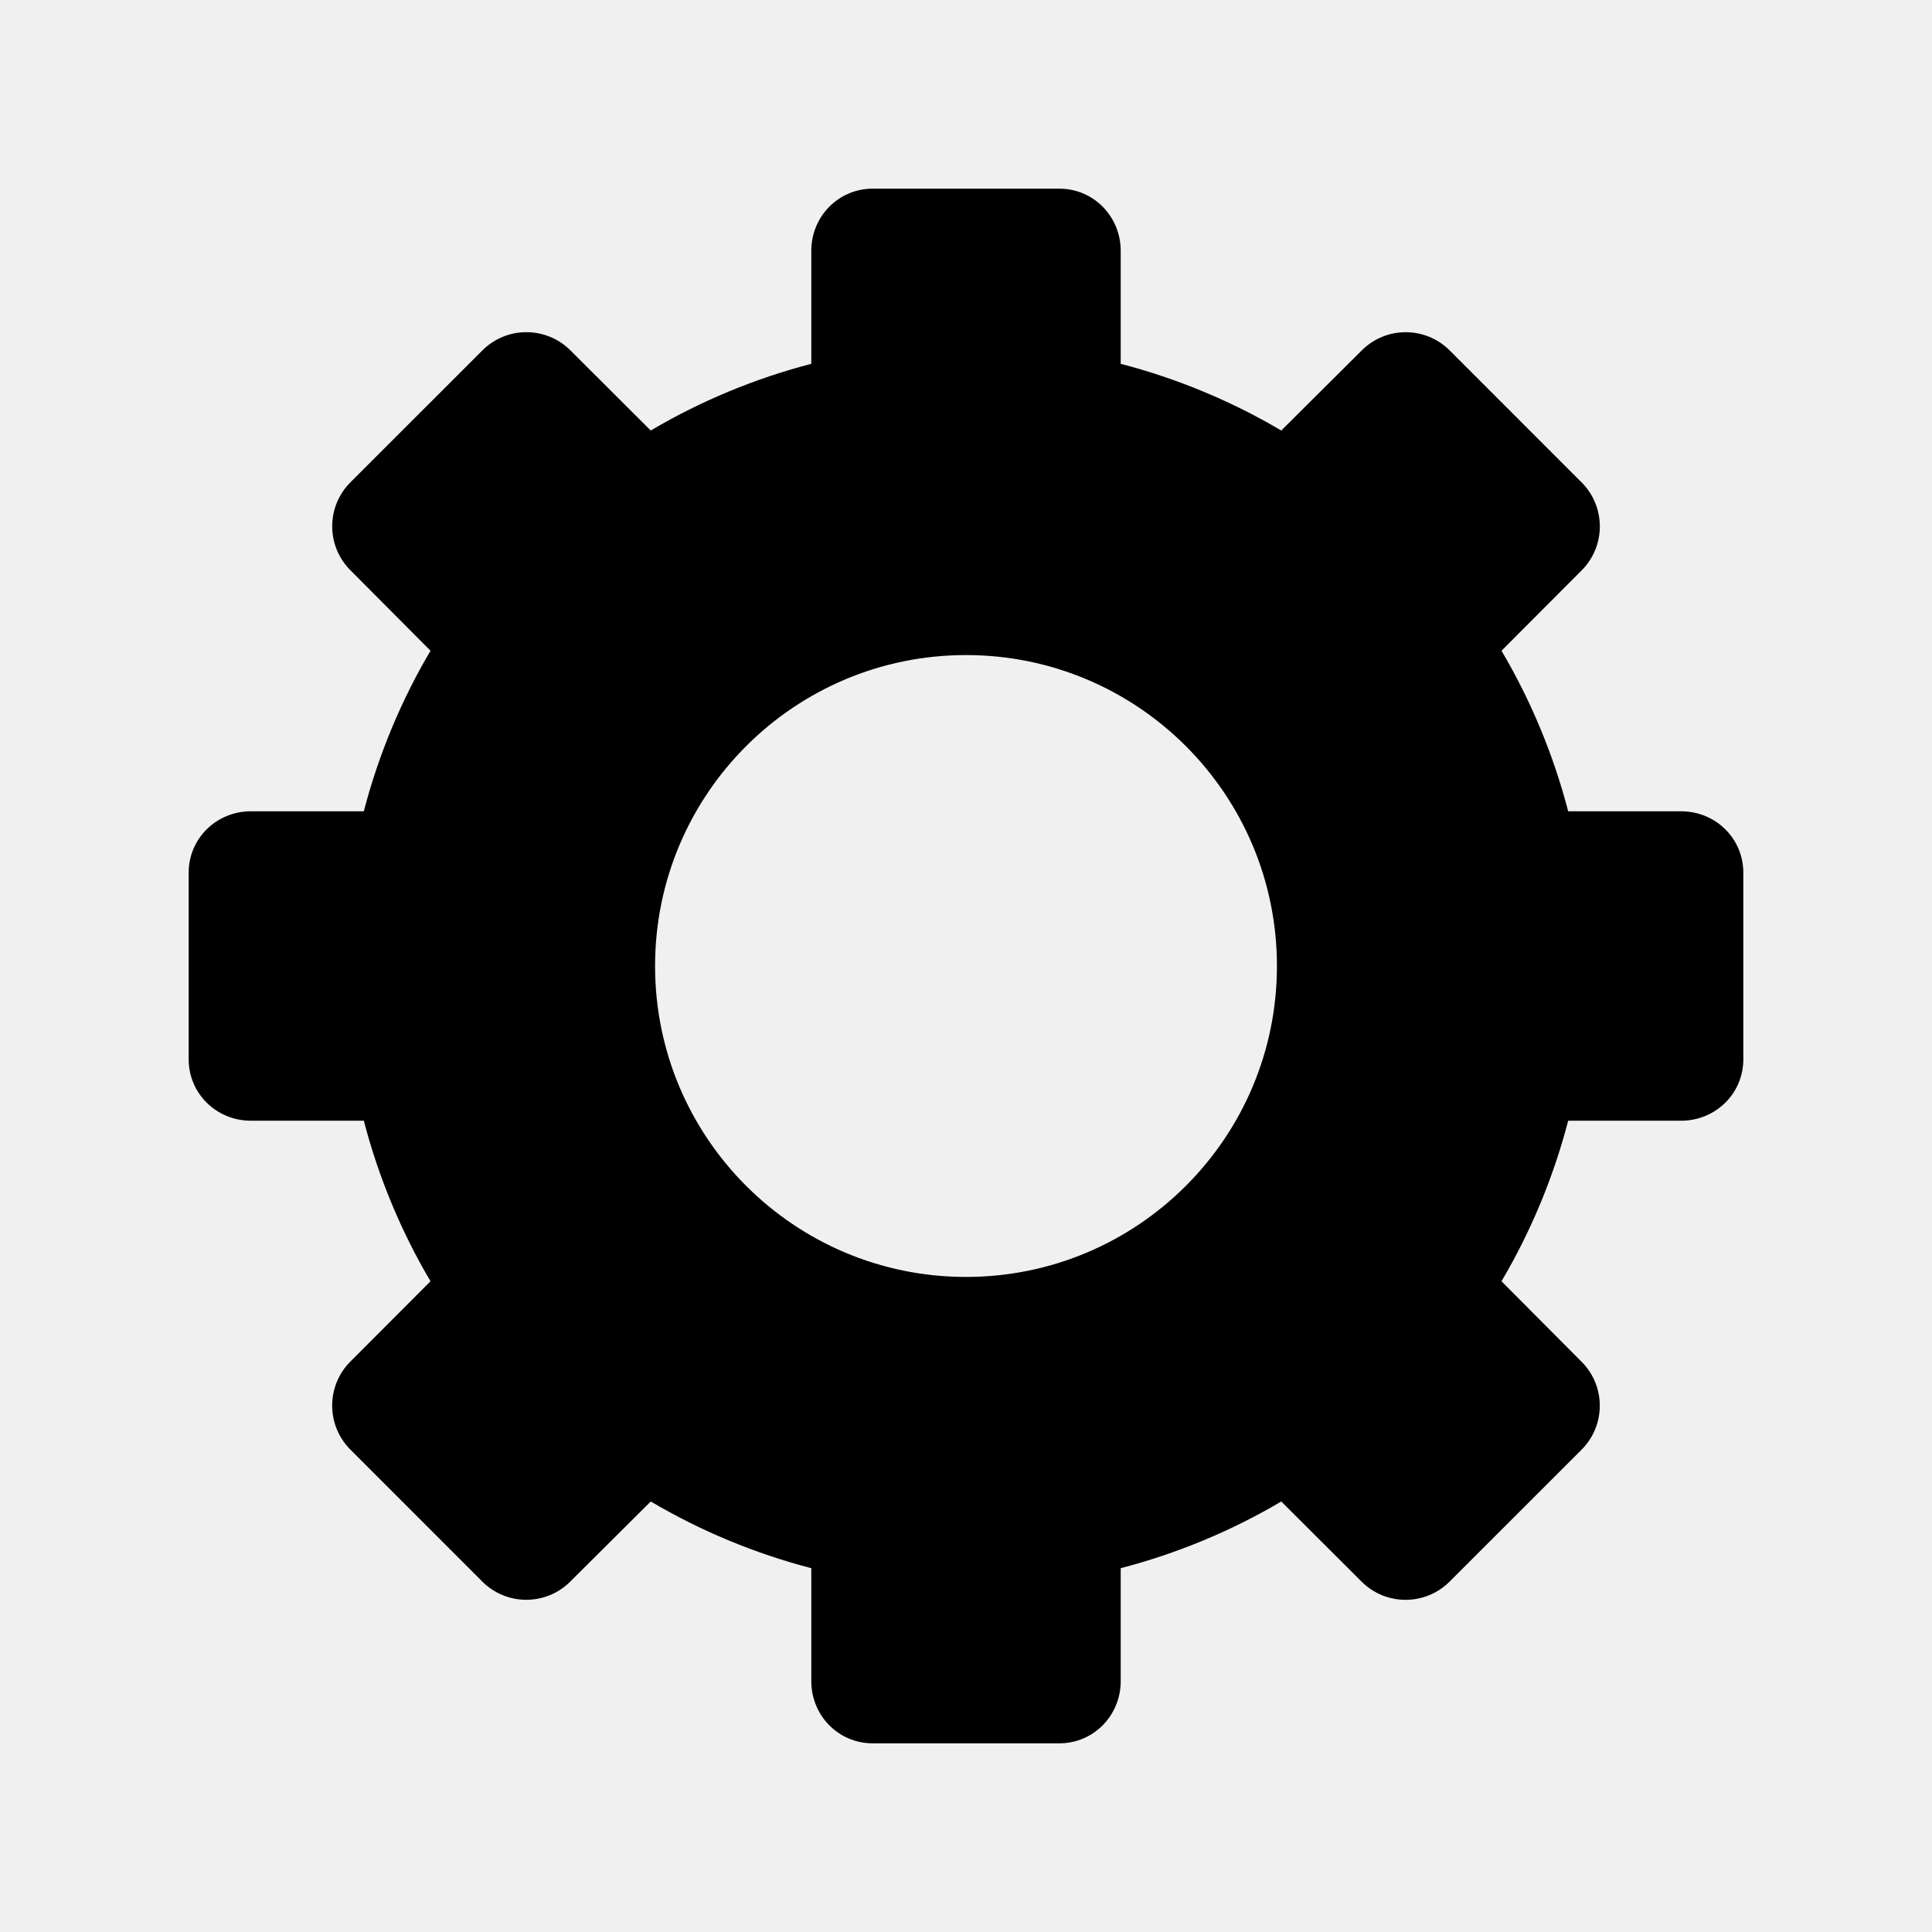
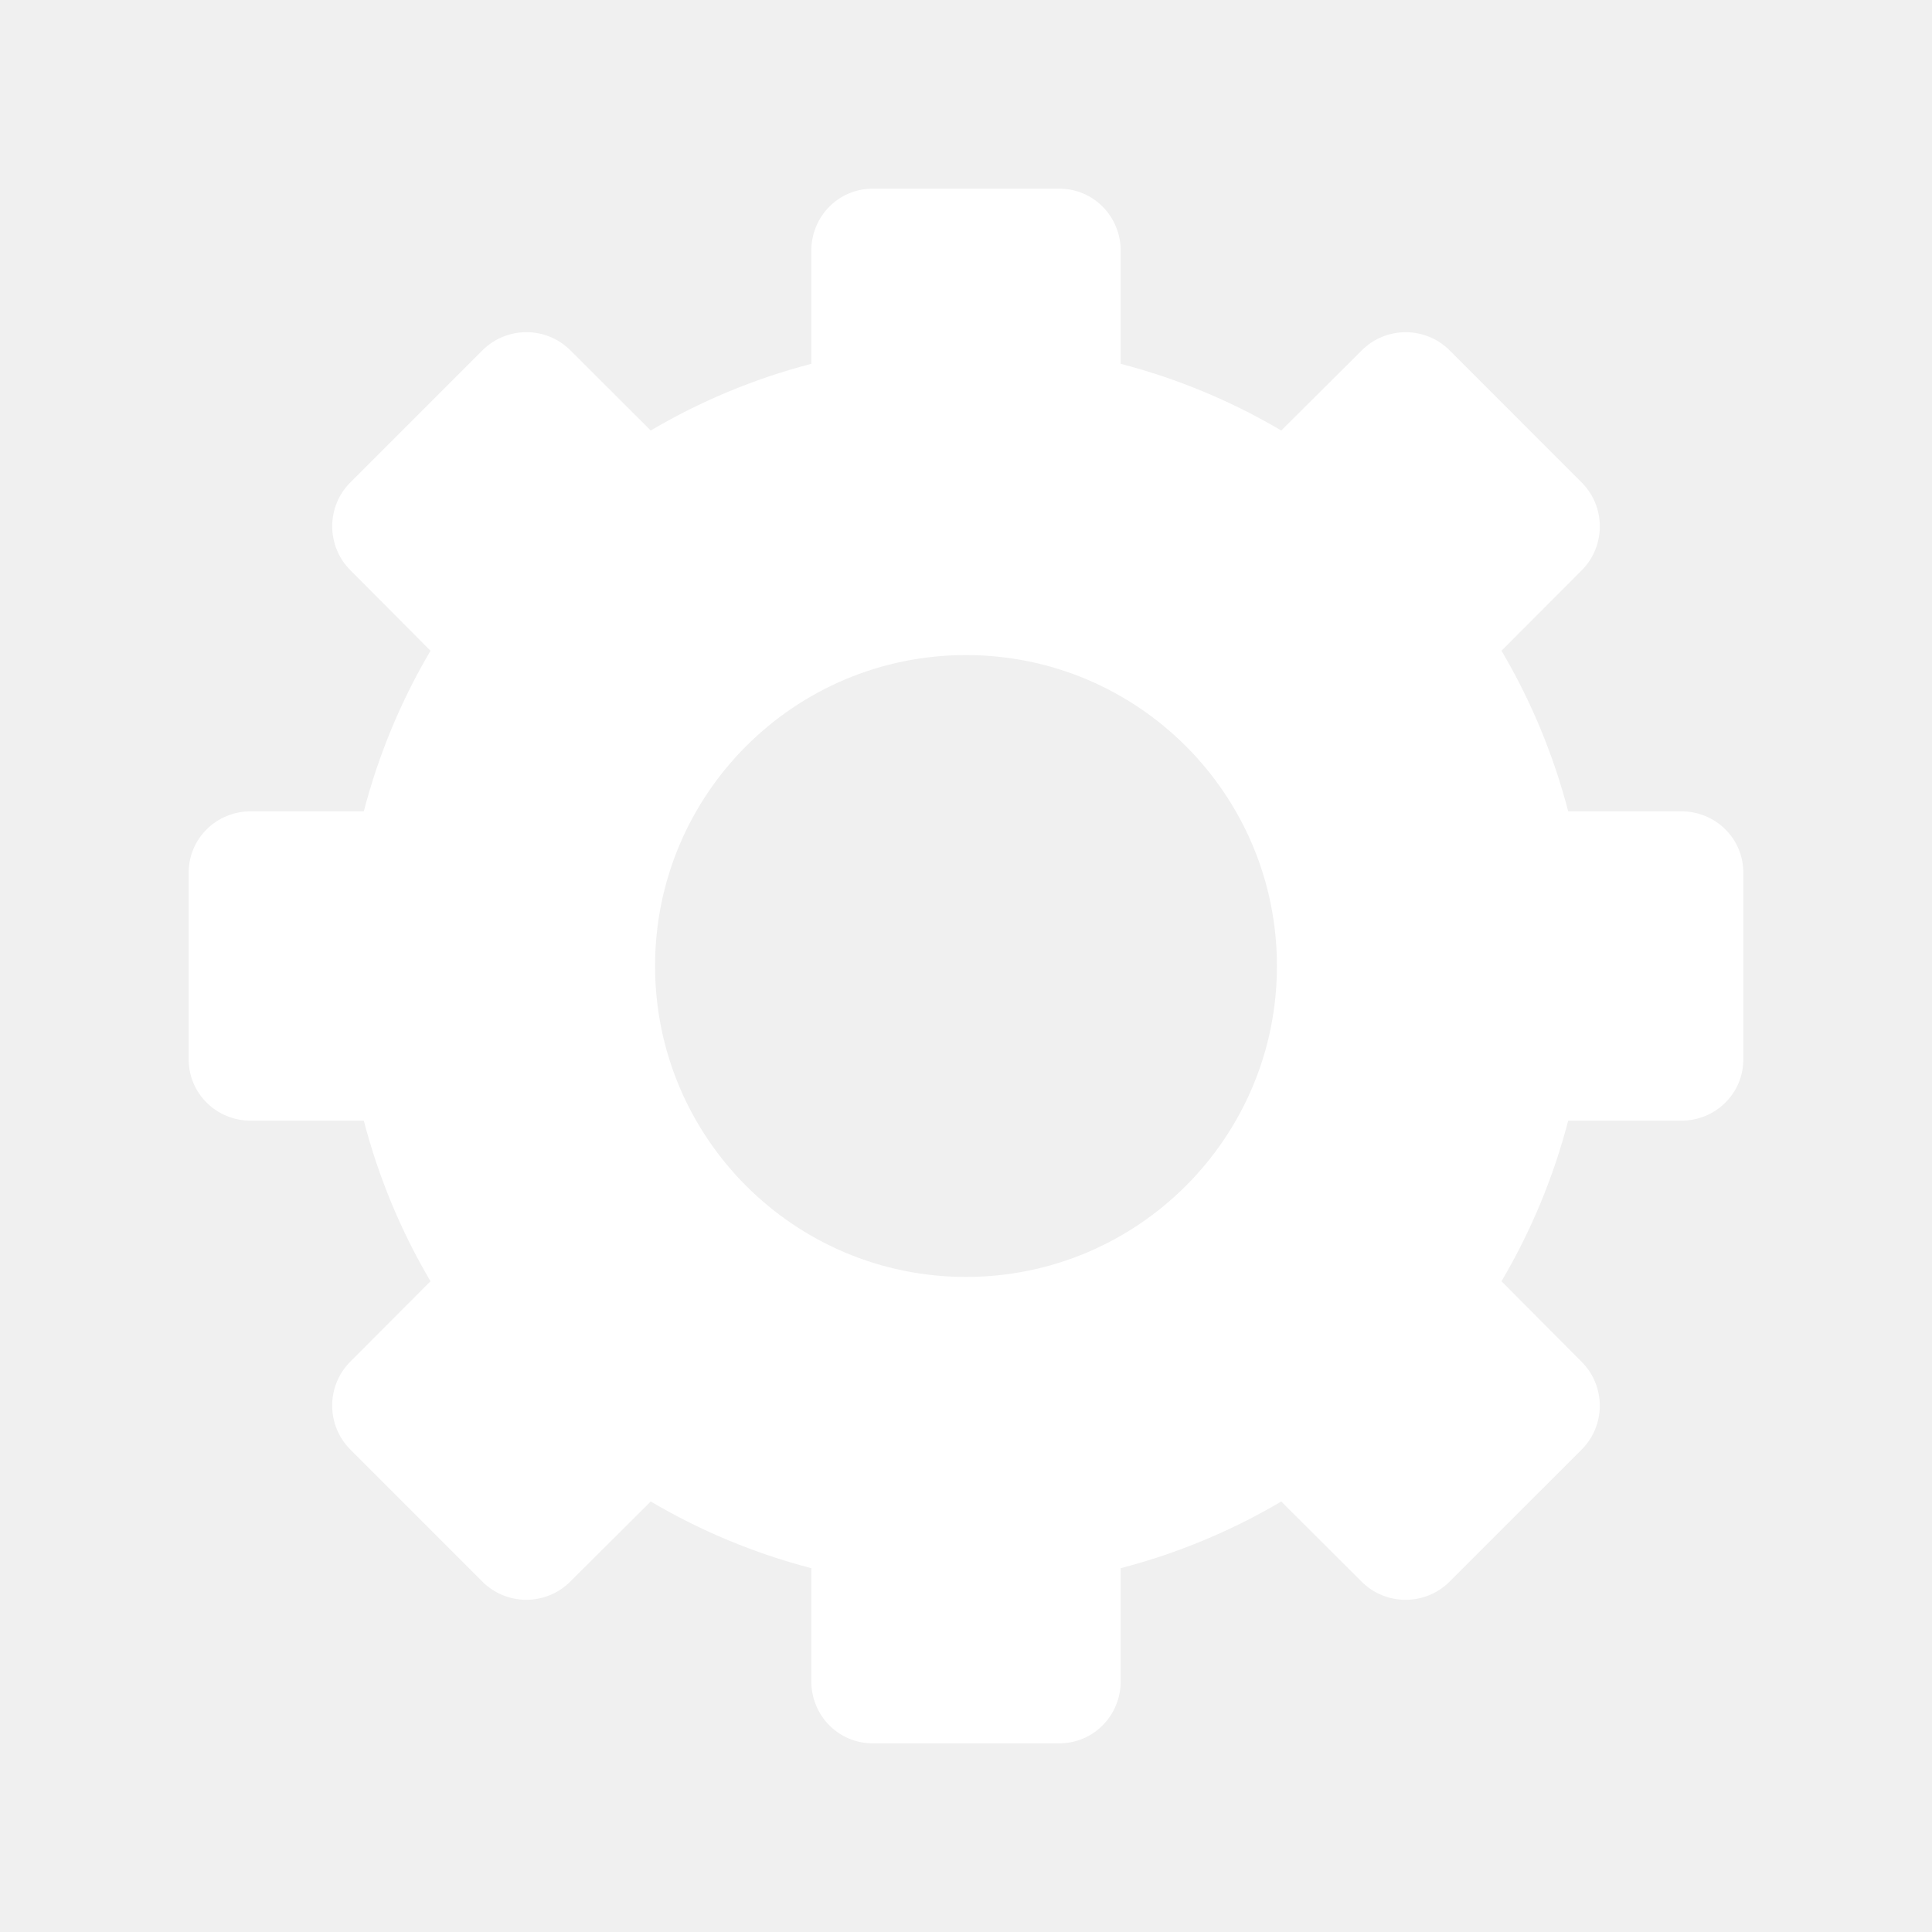
- <svg xmlns="http://www.w3.org/2000/svg" version="1.1" id="Layer_1" x="0px" y="0px" width="512px" height="512px" viewBox="0 0 512 512" enable-background="new 0 0 512 512" xml:space="preserve">
+ <svg xmlns="http://www.w3.org/2000/svg" version="1.1" id="Layer_1" x="0px" y="0px" width="512px" height="512px" viewBox="0 0 512 512" enable-background="new 0 0 512 512" xml:space="preserve" fill="#ffffff">
  <path d="M445.52,215h-29.934c-3.903-15-9.922-29.443-17.675-42.547l21.231-21.282c6.438-6.436,6.438-16.895,0-23.331l-34.96-34.972  c-6.434-6.436-16.87-6.442-23.304-0.006l-21.332,21.23C326.443,106.339,312,100.315,297,96.415V66.48  c0-9.101-7.179-16.48-16.28-16.48h-49.44C222.179,50,215,57.379,215,66.48v29.935c-15,3.9-29.443,9.921-42.547,17.675  l-21.282-21.232c-6.436-6.438-16.895-6.438-23.331,0l-34.972,34.96c-6.436,6.434-6.442,16.87-0.006,23.304l21.23,21.332  C106.337,185.557,100.315,200,96.415,215H66.48C57.379,215,50,222.179,50,231.28v49.44c0,9.102,7.379,16.28,16.48,16.28h29.935  c3.9,15,9.921,29.443,17.675,42.547l-21.234,21.282c-6.436,6.434-6.436,16.895,0,23.328l34.96,34.973  c6.436,6.438,16.87,6.444,23.306,0.007l21.332-21.229C185.557,405.661,200,411.683,215,415.586v29.934  c0,9.102,7.179,16.48,16.28,16.48h49.44c9.102,0,16.28-7.379,16.28-16.48v-29.934c15-3.903,29.443-9.922,42.547-17.675  l21.282,21.231c6.434,6.438,16.895,6.438,23.328,0l34.973-34.96c6.438-6.434,6.444-16.87,0.007-23.304l-21.229-21.332  C405.661,326.443,411.683,312,415.586,297h29.934c9.102,0,16.48-7.179,16.48-16.28v-49.44C462,222.179,454.621,215,445.52,215z   M256,338.4c-45.509,0-82.4-36.892-82.4-82.4c0-45.509,36.891-82.4,82.4-82.4c45.509,0,82.4,36.891,82.4,82.4  C338.4,301.509,301.509,338.4,256,338.4z" />
</svg>
